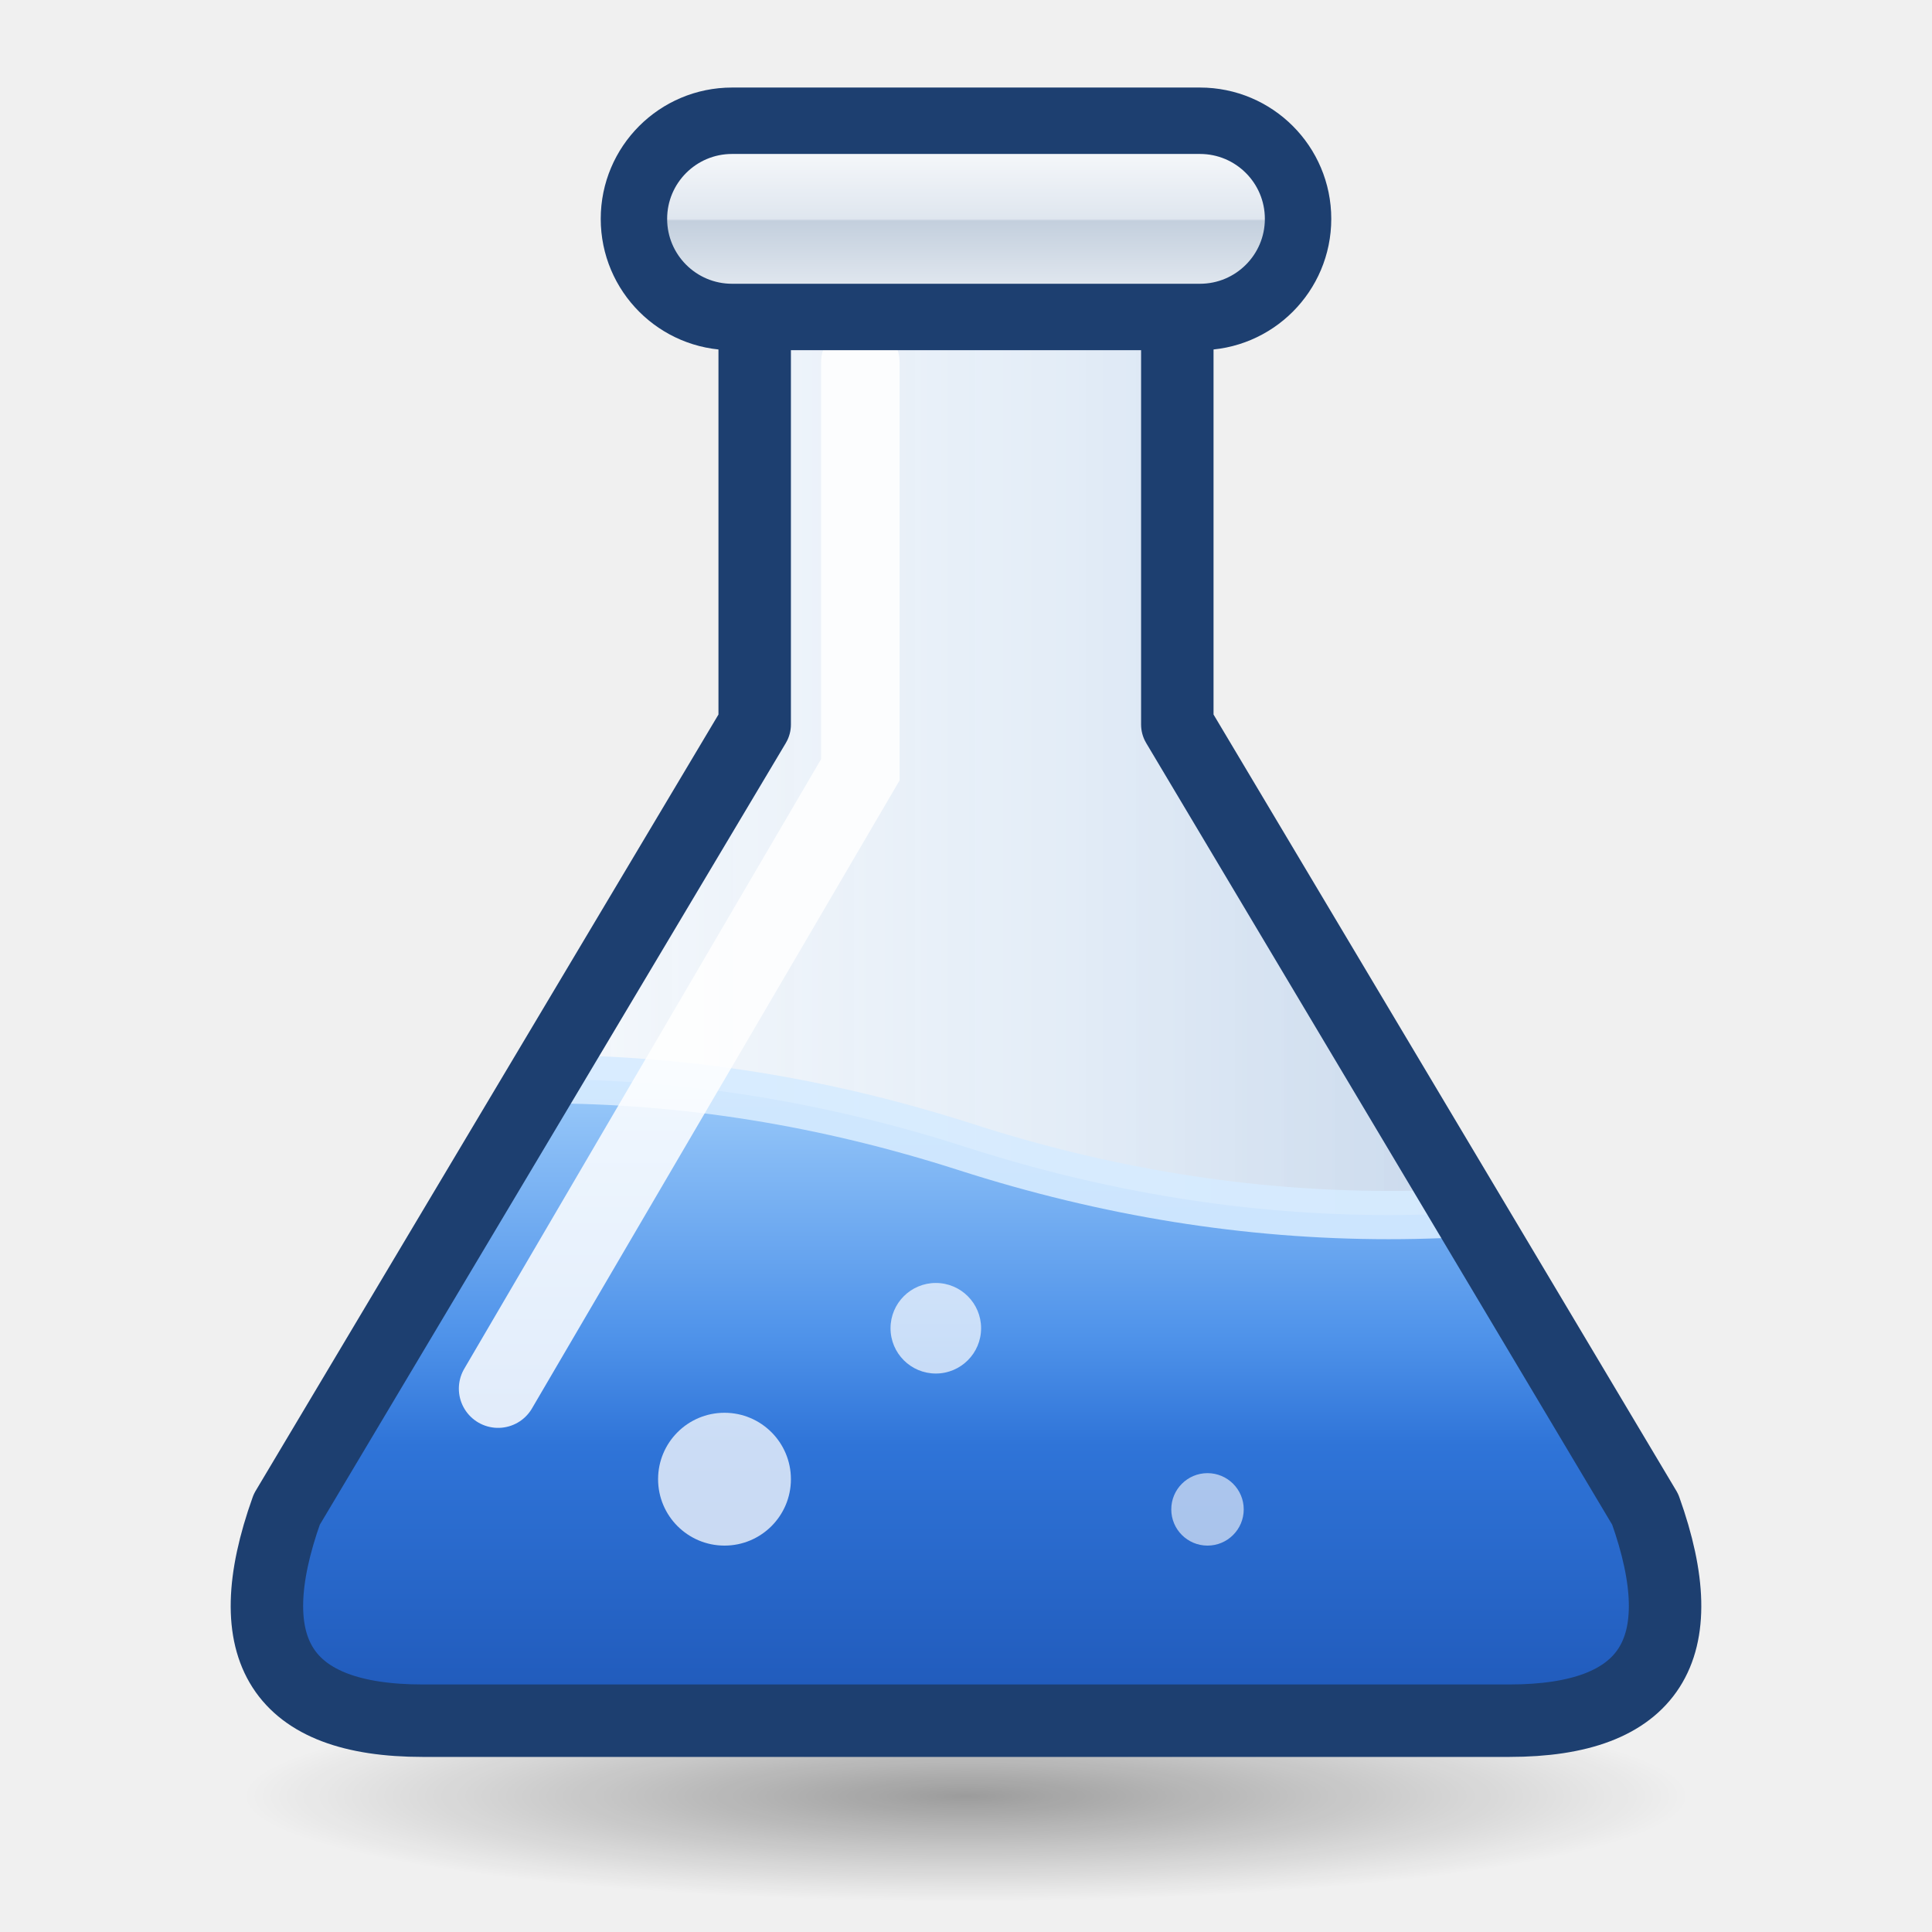
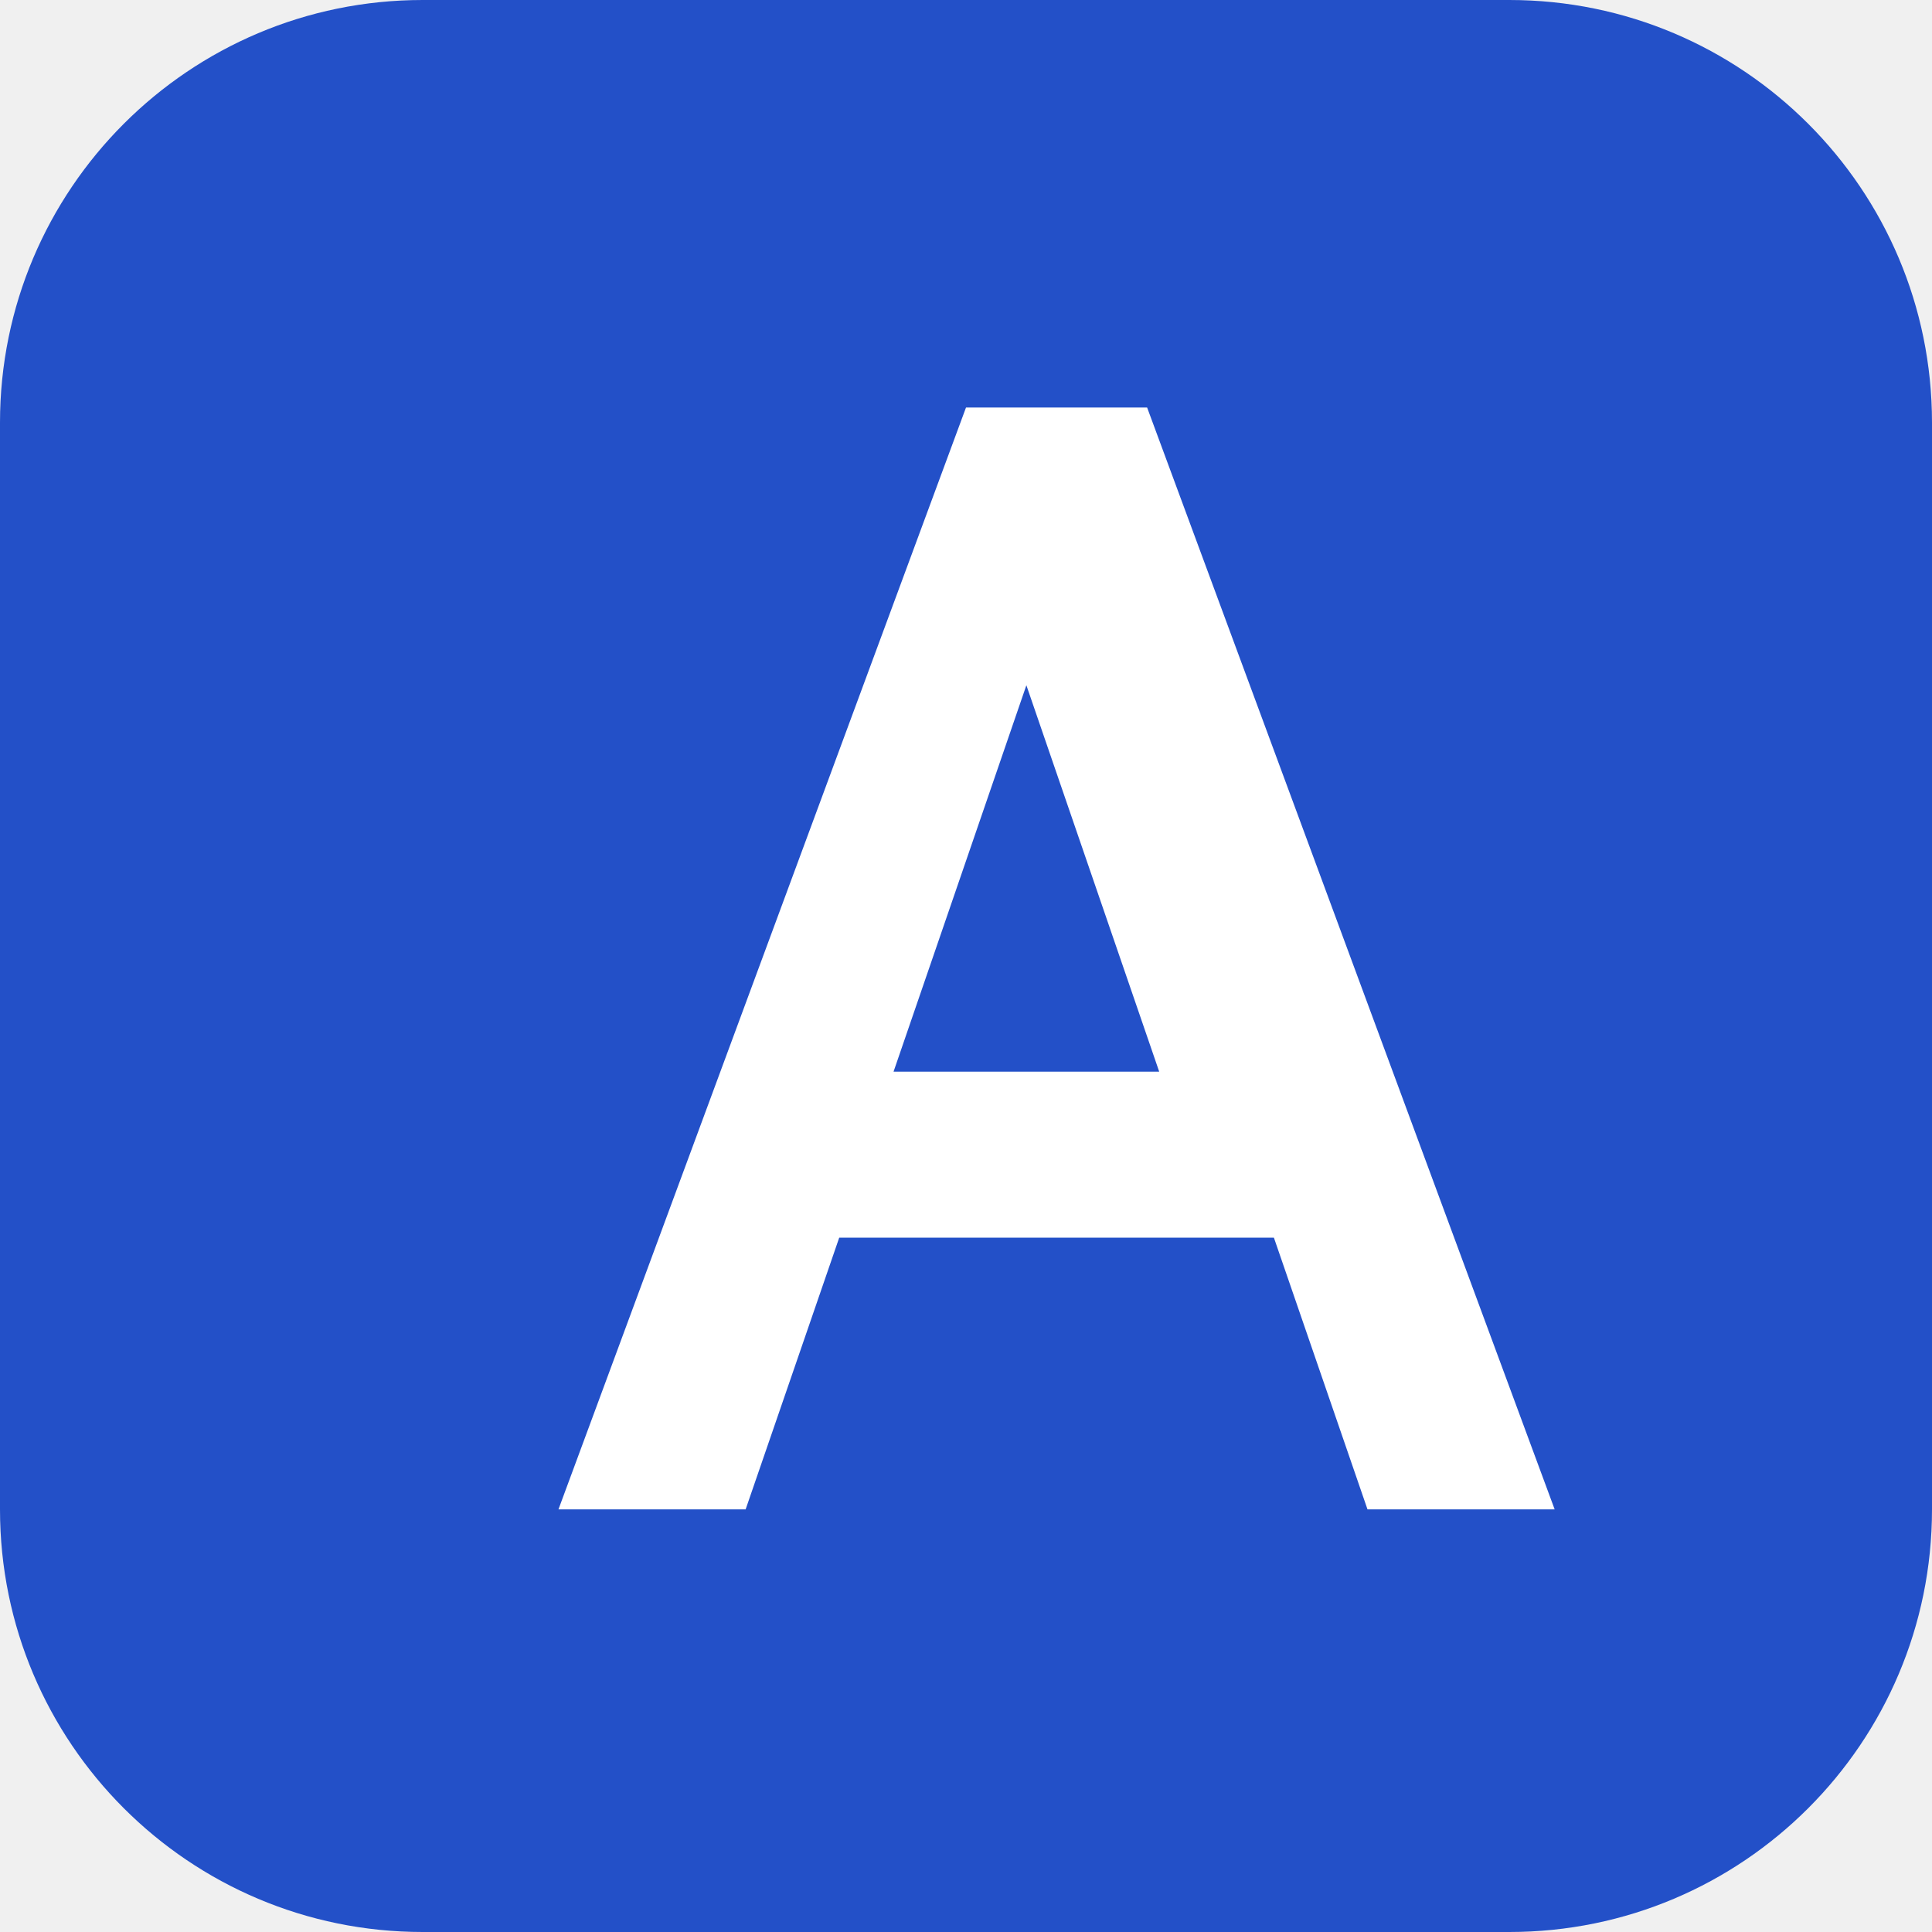
<svg xmlns="http://www.w3.org/2000/svg" viewBox="0 0 64 64">
-   <defs>
-     <linearGradient id="glass" x1="0" y1="0" x2="1" y2="0">
-       <stop offset="0" stop-color="#ffffff" stop-opacity="0.95" />
-       <stop offset="0.55" stop-color="#e3edf8" stop-opacity="0.9" />
-       <stop offset="1" stop-color="#b9cde6" stop-opacity="0.95" />
-     </linearGradient>
-     <linearGradient id="liquid" x1="0" y1="0" x2="0" y2="1">
-       <stop offset="0" stop-color="#9ccbfa" />
-       <stop offset="0.35" stop-color="#4f93ea" />
-       <stop offset="0.5" stop-color="#2f74d8" />
-       <stop offset="1" stop-color="#1a4fae" />
-     </linearGradient>
-     <linearGradient id="rim" x1="0" y1="0" x2="0" y2="1">
-       <stop offset="0" stop-color="#ffffff" />
-       <stop offset="0.5" stop-color="#dfe6ef" />
-       <stop offset="0.51" stop-color="#c3cfdd" />
-       <stop offset="1" stop-color="#eef2f7" />
-     </linearGradient>
-     <radialGradient id="shadow" cx="0.5" cy="0.5" r="0.5">
-       <stop offset="0" stop-color="#000" stop-opacity="0.35" />
-       <stop offset="1" stop-color="#000" stop-opacity="0" />
-     </radialGradient>
-     <clipPath id="flask">
-       <path d="M25 9 V24 L9.5 50 Q7 57 14 57 H50 Q57 57 54.5 50 L39 24 V9 Z" />
-     </clipPath>
-   </defs>
-   <ellipse cx="32" cy="59.5" rx="24" ry="3.5" fill="url(#shadow)" />
-   <path d="M25 9 V24 L9.5 50 Q7 57 14 57 H50 Q57 57 54.5 50 L39 24 V9 Z" fill="url(#glass)" />
-   <g clip-path="url(#flask)">
-     <path d="M4 38 Q18 33.5 32 38 T60 38 V60 H4 Z" fill="url(#liquid)" />
-     <path d="M4 38 Q18 33.5 32 38 T60 38" fill="none" stroke="#d6ebff" stroke-width="1.6" stroke-opacity="0.9" />
-     <circle cx="24" cy="49" r="2.2" fill="#ffffff" fill-opacity="0.75" />
-     <circle cx="31" cy="44" r="1.5" fill="#ffffff" fill-opacity="0.7" />
-     <circle cx="40" cy="50" r="1.2" fill="#ffffff" fill-opacity="0.6" />
-   </g>
-   <path d="M25 9 V24 L9.5 50 Q7 57 14 57 H50 Q57 57 54.5 50 L39 24 V9 Z" fill="none" stroke="#1d3f70" stroke-width="2.4" stroke-linejoin="round" />
-   <path d="M28.5 12 V25.5 L16.5 46" fill="none" stroke="#ffffff" stroke-width="2.6" stroke-linecap="round" stroke-opacity="0.85" />
-   <rect x="21" y="4" width="22" height="6.5" rx="3.25" fill="url(#rim)" stroke="#1d3f70" stroke-width="2.2" />
+   <rect width="64" height="64" rx="14" fill="#2350C8" />
+   <path d="M32 13.5 18.5 50h6.2l3.1-9h14.4l3.1 9h6.2L38 13.5h-6zm-2.4 22 4.4-12.8 4.4 12.8h-8.8z" fill="#fff" />
</svg>
